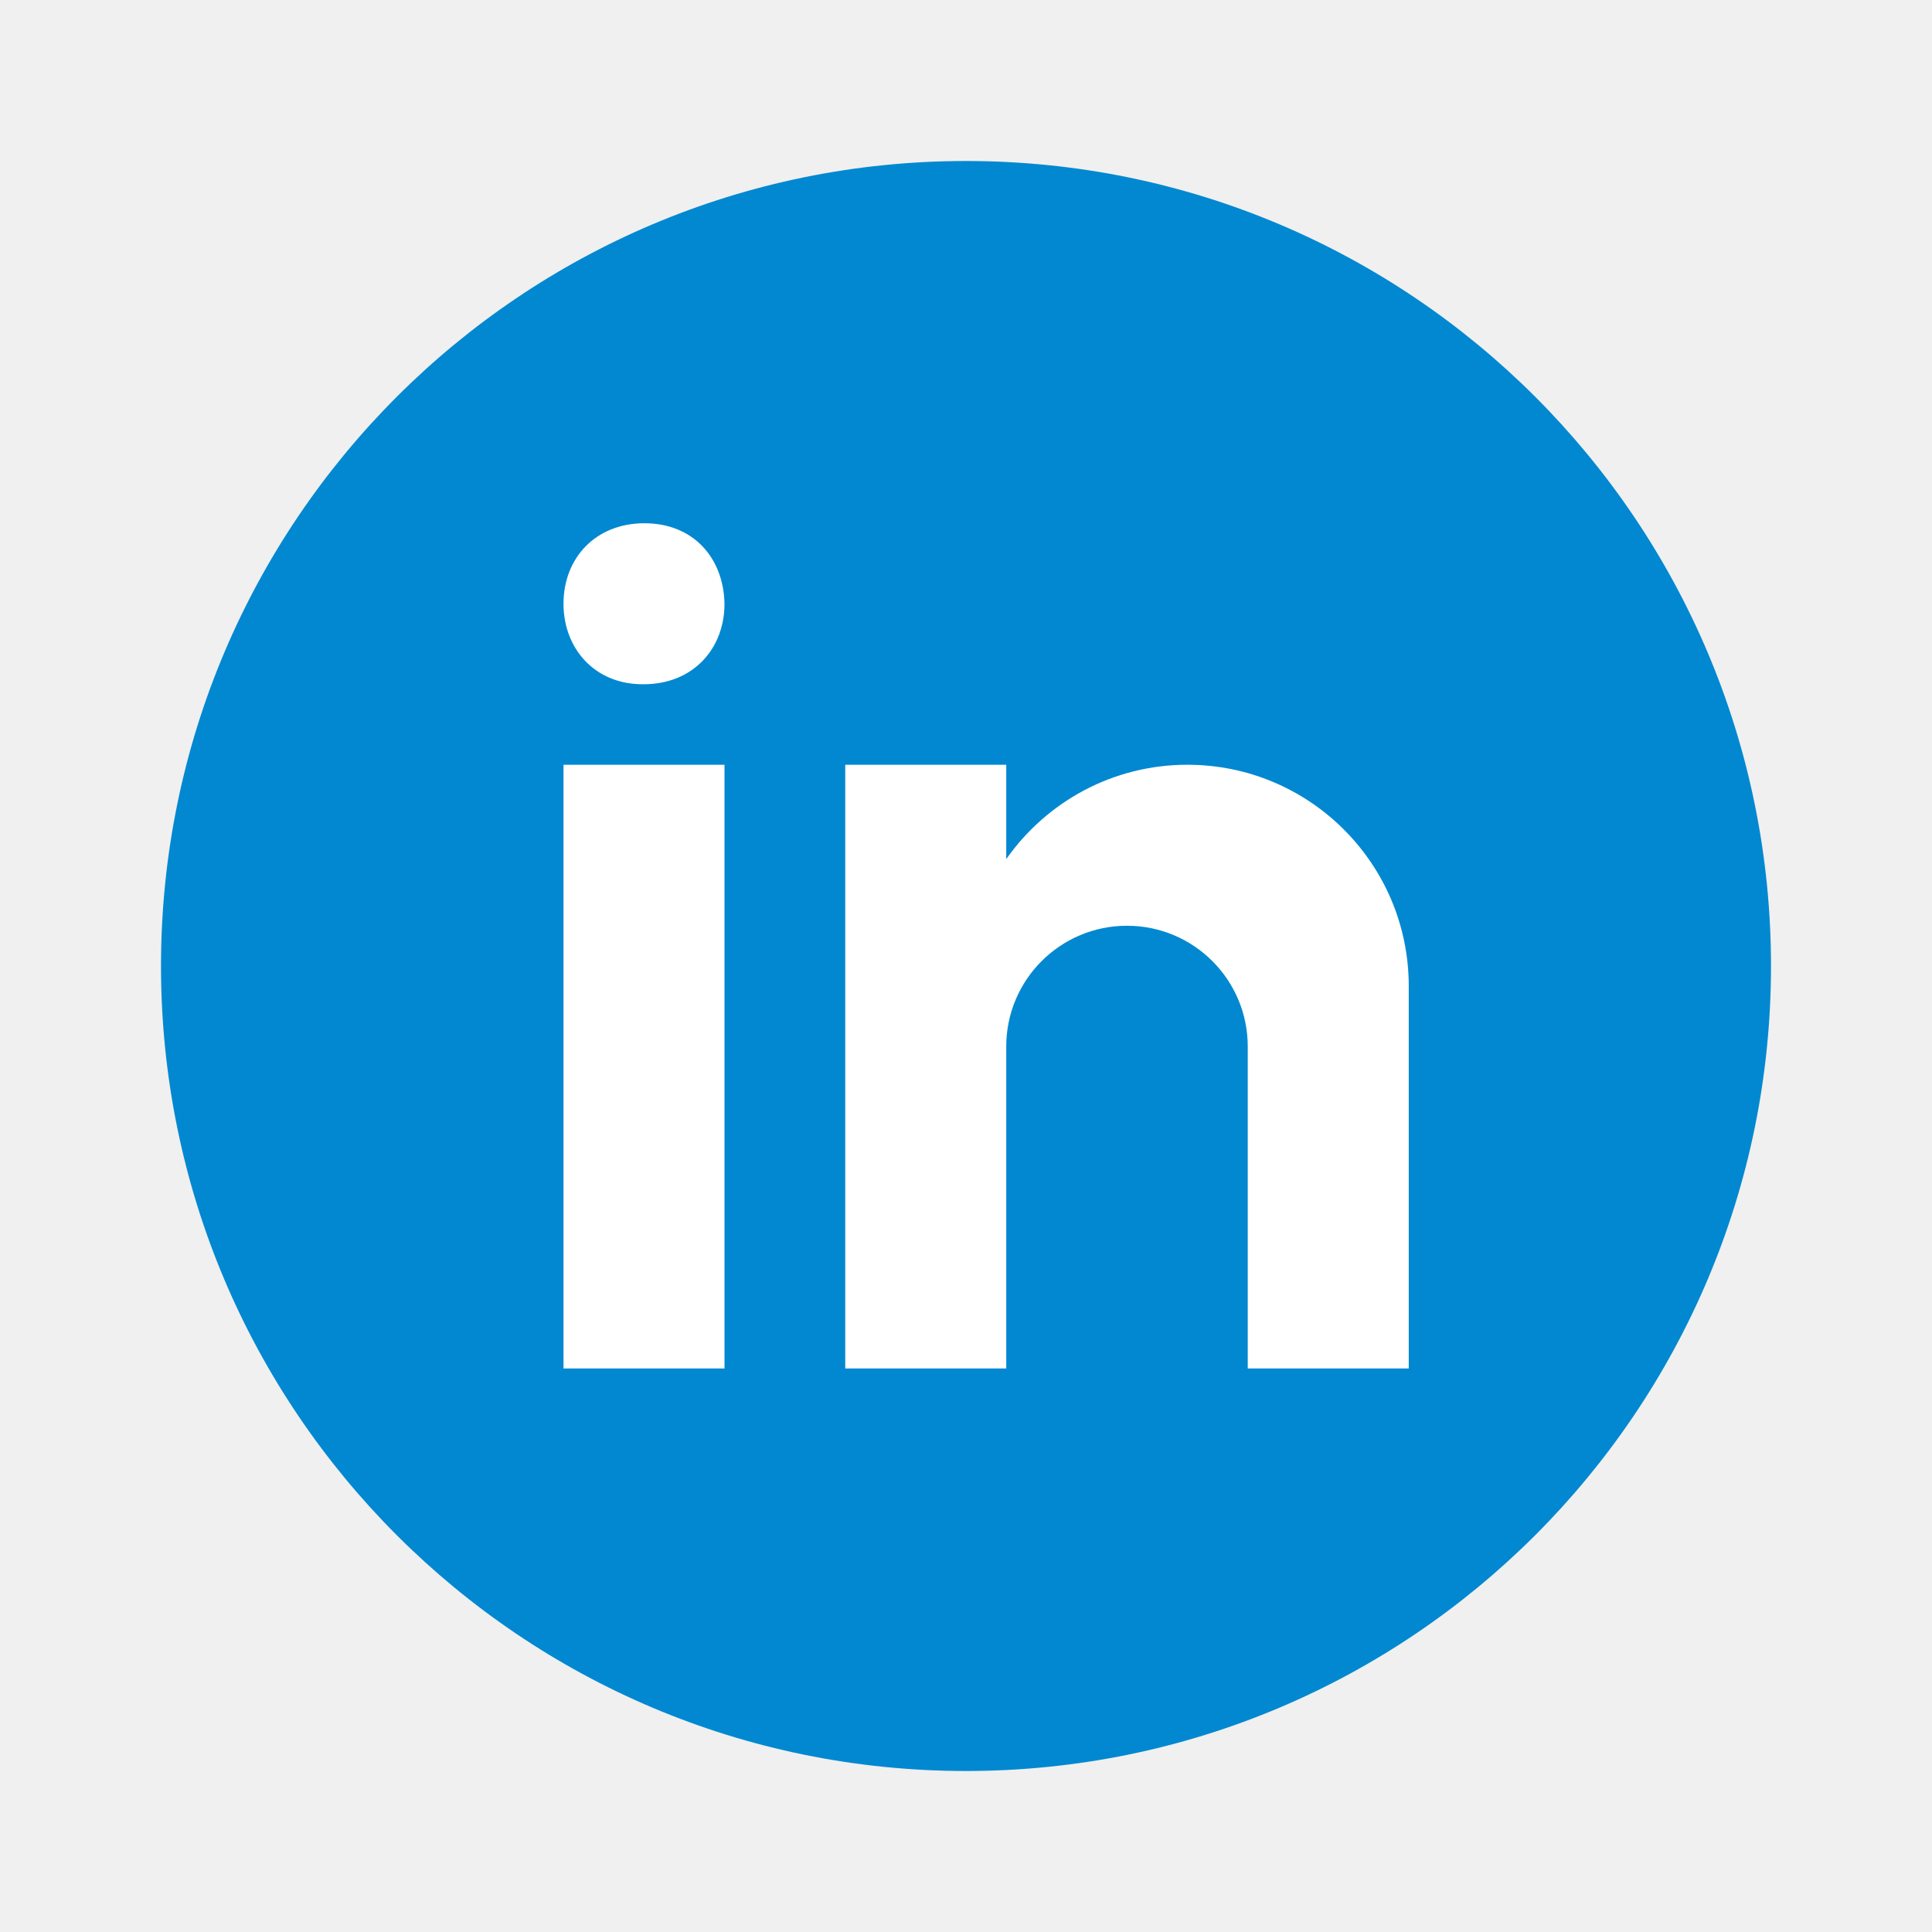
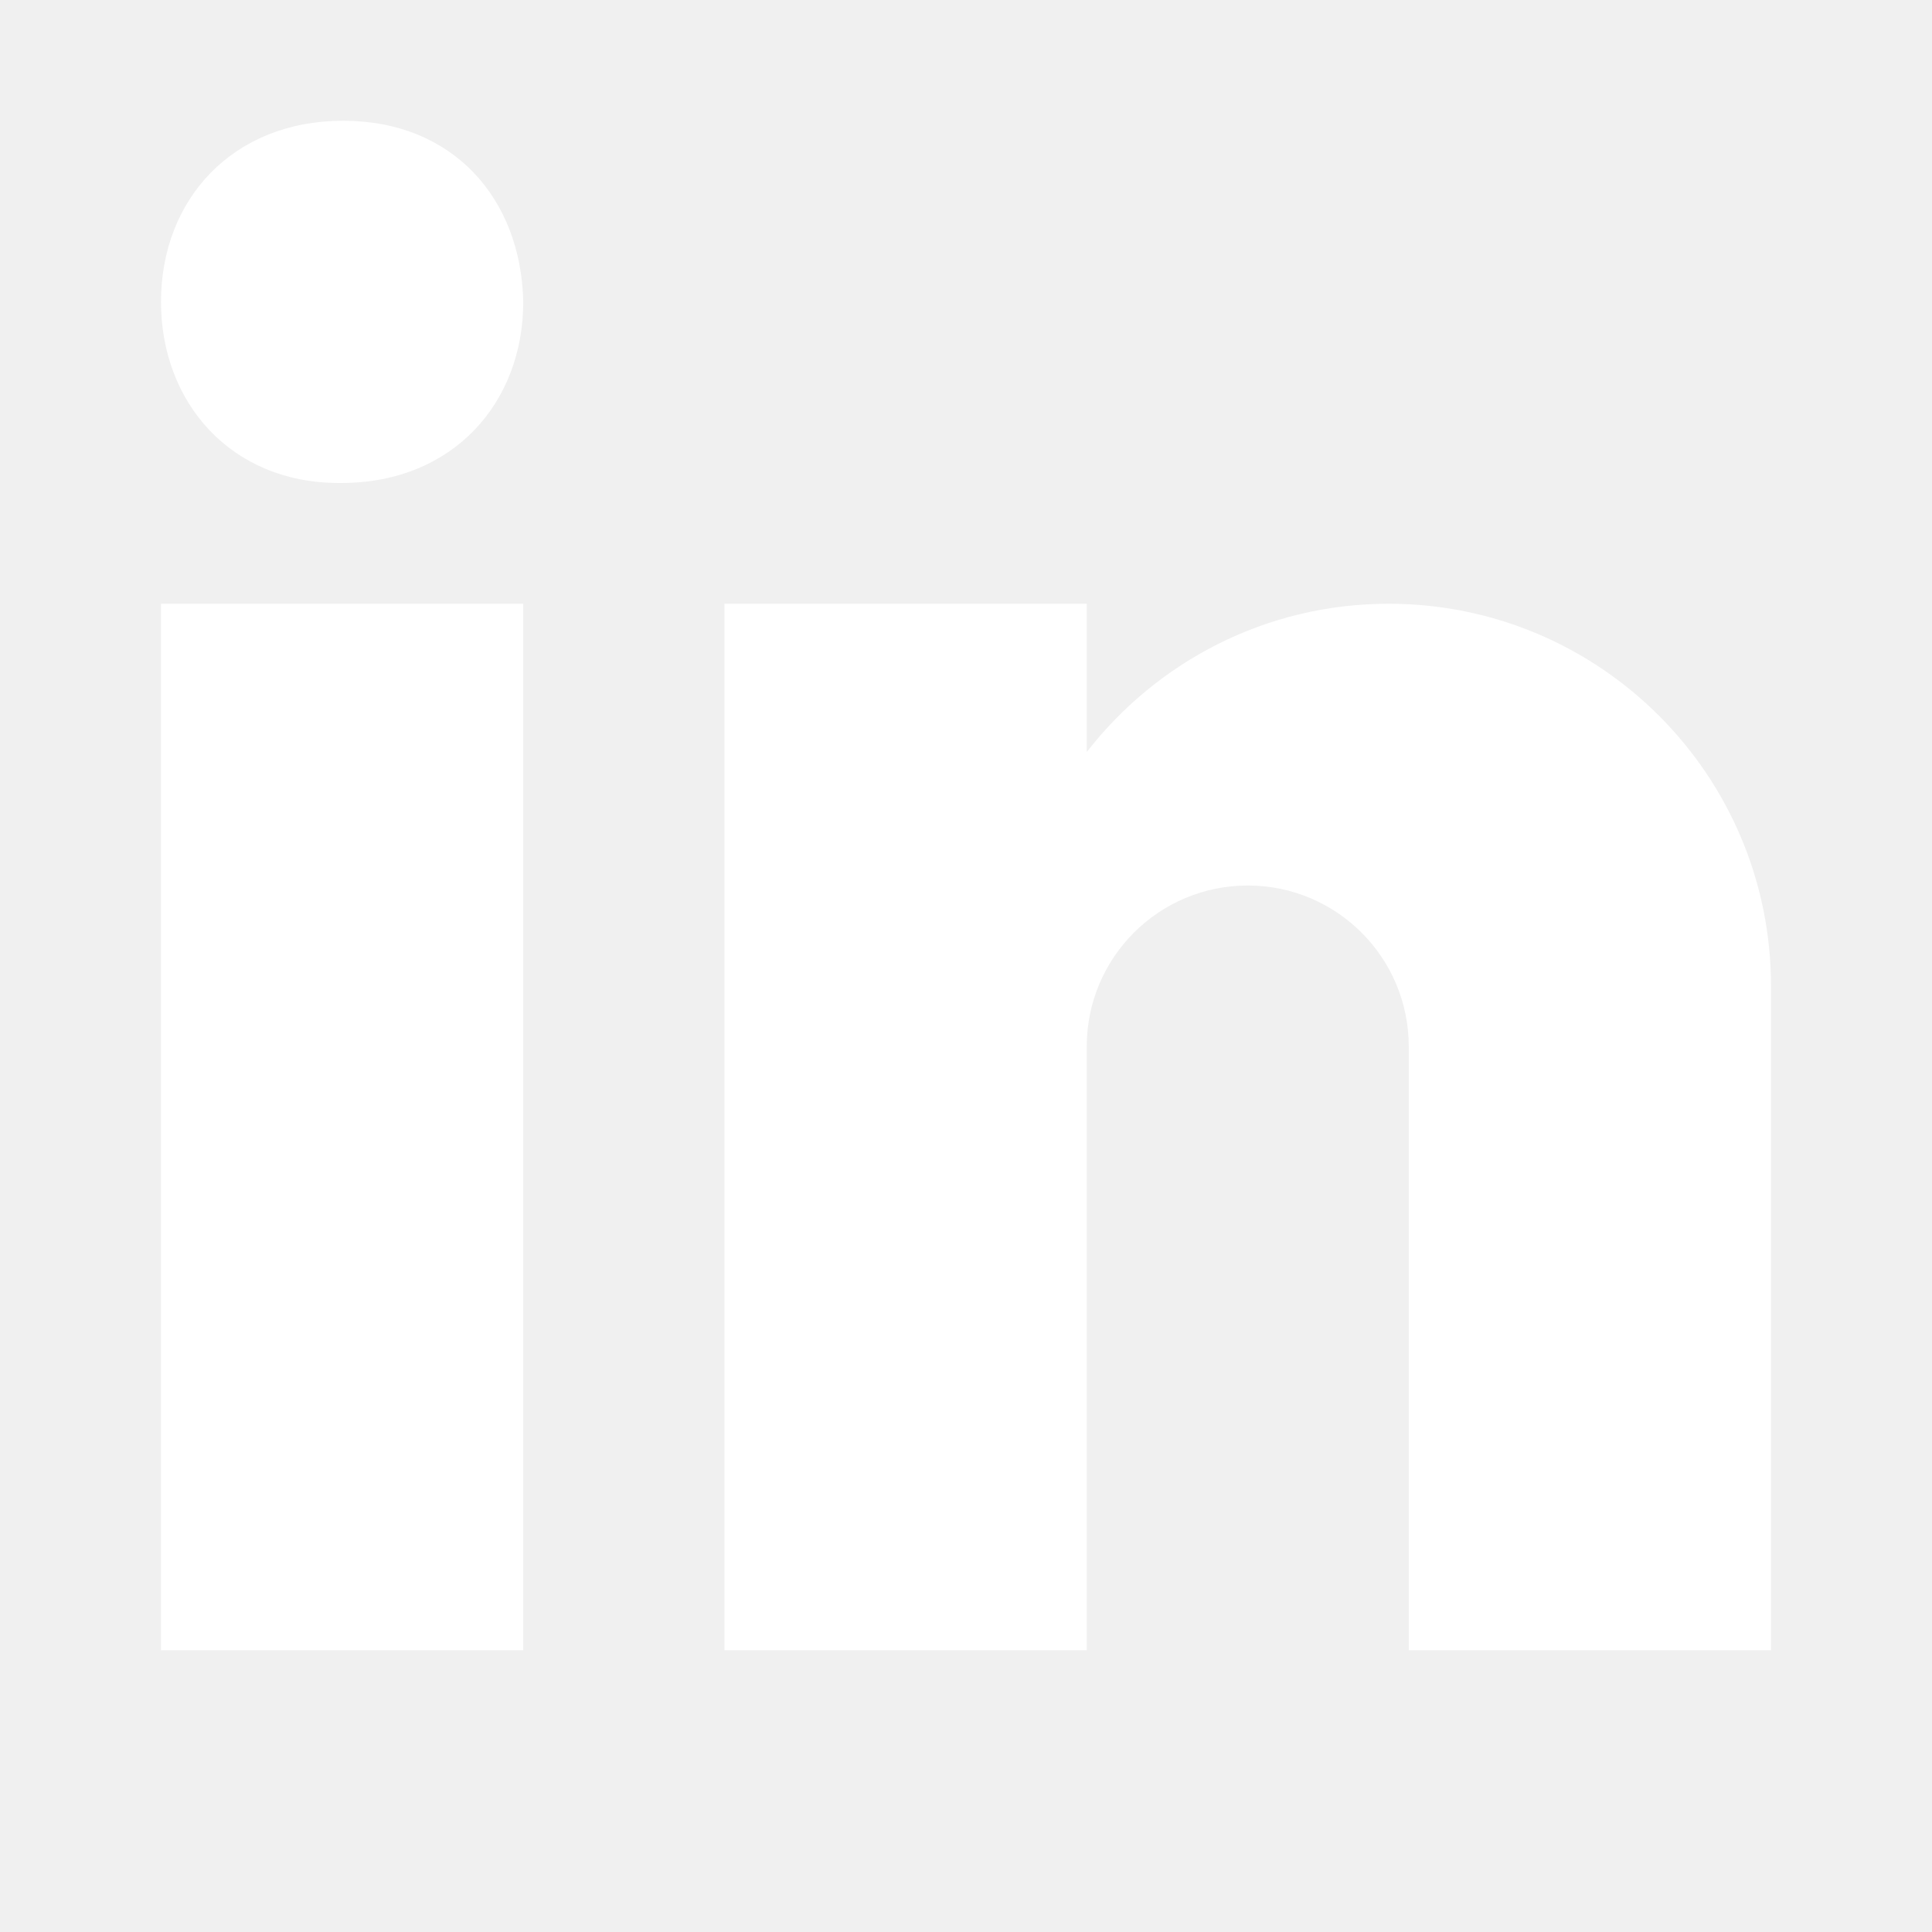
- <svg xmlns="http://www.w3.org/2000/svg" viewBox="0 0 48 48" width="48px" height="48px">
-   <path fill="#0288d1" d="M24 4A20 20 0 1 0 24 44A20 20 0 1 0 24 4Z" />
-   <path fill="#fff" d="M14 19H18V34H14zM15.988 17h-.022C14.772 17 14 16.11 14 14.999 14 13.864 14.796 13 16.011 13c1.217 0 1.966.864 1.989 1.999C18 16.11 17.228 17 15.988 17zM35 24.5c0-3.038-2.462-5.5-5.5-5.5-1.862 0-3.505.928-4.5 2.344V19h-4v15h4v-8c0-1.657 1.343-3 3-3s3 1.343 3 3v8h4C35 34 35 24.921 35 24.5z" />
+ <svg xmlns="http://www.w3.org/2000/svg" viewBox="0 2 48 48">
+   <path fill="#fff" d="M8.421 14h.052 0C11.263 14 13 12 13 9.5 12.948 6.945 11.263 5 8.526 5 5.789 5 4 6.945 4 9.5 4 12 5.736 14 8.421 14zM4 17H13V43H4zM44 26.5c0-5.247-4.253-9.5-9.5-9.5-3.053 0-5.762 1.446-7.5 3.684V17h-9v26h9V28h0c0-2.209 1.791-4 4-4s4 1.791 4 4v15h9C44 43 44 27.955 44 26.5z">
+   </path>
</svg>
